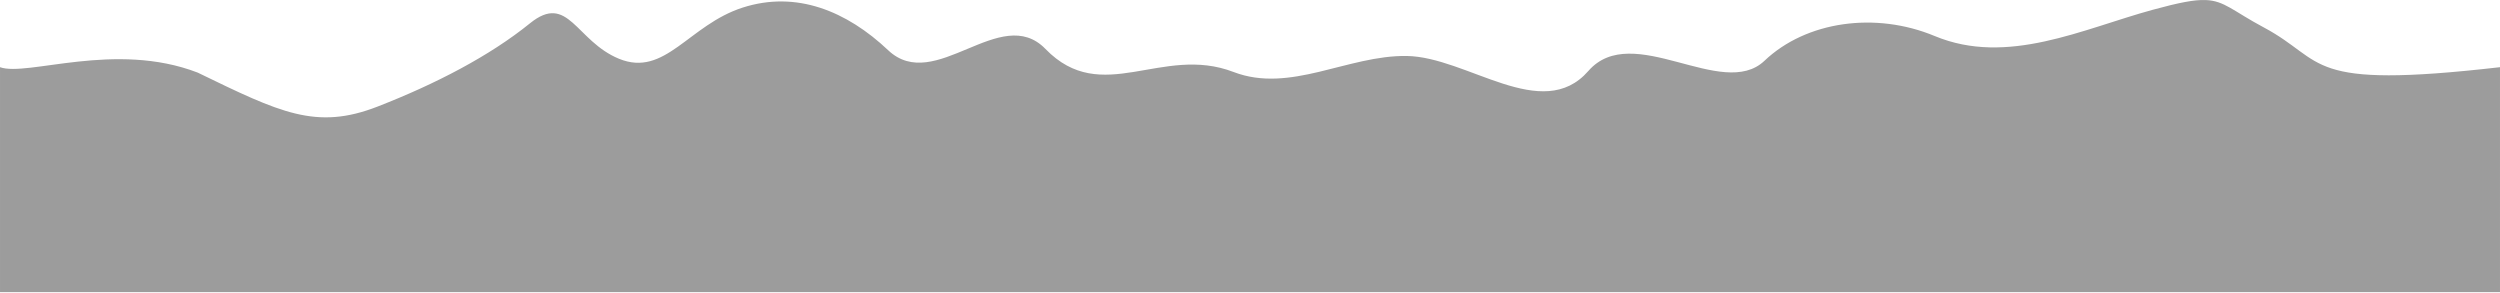
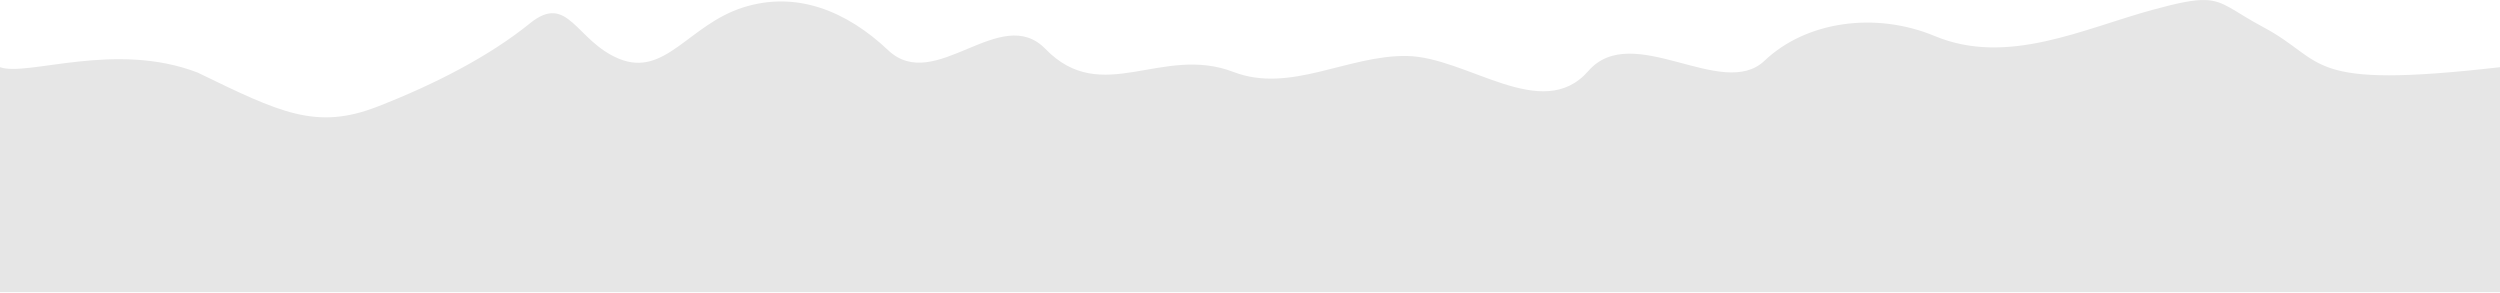
<svg xmlns="http://www.w3.org/2000/svg" width="1404.338" height="164.098" viewBox="0 0 371.564 43.418" version="1.1" id="svg5">
  <defs id="defs2" />
  <g id="layer2" transform="translate(0,-30.01186)">
-     <path id="path1095" style="display:inline;fill:#9c9c9c;fill-opacity:1;stroke-width:0;stroke-linecap:round;stroke-linejoin:round" d="m 327.804,30.018 c -1.691,-0.063 -3.949,0.384 -7.837,1.444 -10.411,2.838 -21.611,8.401 -32.419,3.905 -8.795,-3.658 -19.099,-2.216 -25.302,3.678 -6.278,5.966 -19.603,-6.013 -26.178,1.518 -6.863,7.861 -18.015,-2.108 -27.009,-2.232 -8.771,-0.121 -17.313,5.609 -25.723,2.38 -10.688,-4.104 -19.554,5.226 -27.955,-3.425 C 148.705,30.411 138.974,44.061 132.004,37.478 125.858,31.671 118.375,28.575 110.392,31.135 102.36,33.71 98.84,41.552 92,38.747 85.579,36.113 84.466,28.86 78.763,33.479 72.784,38.323 64.737,42.496 56.105,45.855 46.975,49.409 41.615,46.737 29.377,40.8 17.083,36.071 4.051,41.447 0,39.998 V 73.429 H 371.564 V 39.998 c -29.336,3.372 -25.647,-0.867 -35.106,-5.91 -4.591,-2.448 -5.836,-3.966 -8.655,-4.071 z" />
+     <path id="path1095" style="display:inline;fill:#e6e6e6;fill-opacity:1;stroke-width:0;stroke-linecap:round;stroke-linejoin:round" d="m 327.804,30.018 c -1.691,-0.063 -3.949,0.384 -7.837,1.444 -10.411,2.838 -21.611,8.401 -32.419,3.905 -8.795,-3.658 -19.099,-2.216 -25.302,3.678 -6.278,5.966 -19.603,-6.013 -26.178,1.518 -6.863,7.861 -18.015,-2.108 -27.009,-2.232 -8.771,-0.121 -17.313,5.609 -25.723,2.38 -10.688,-4.104 -19.554,5.226 -27.955,-3.425 C 148.705,30.411 138.974,44.061 132.004,37.478 125.858,31.671 118.375,28.575 110.392,31.135 102.36,33.71 98.84,41.552 92,38.747 85.579,36.113 84.466,28.86 78.763,33.479 72.784,38.323 64.737,42.496 56.105,45.855 46.975,49.409 41.615,46.737 29.377,40.8 17.083,36.071 4.051,41.447 0,39.998 V 73.429 H 371.564 V 39.998 c -29.336,3.372 -25.647,-0.867 -35.106,-5.91 -4.591,-2.448 -5.836,-3.966 -8.655,-4.071 z" />
  </g>
</svg>
